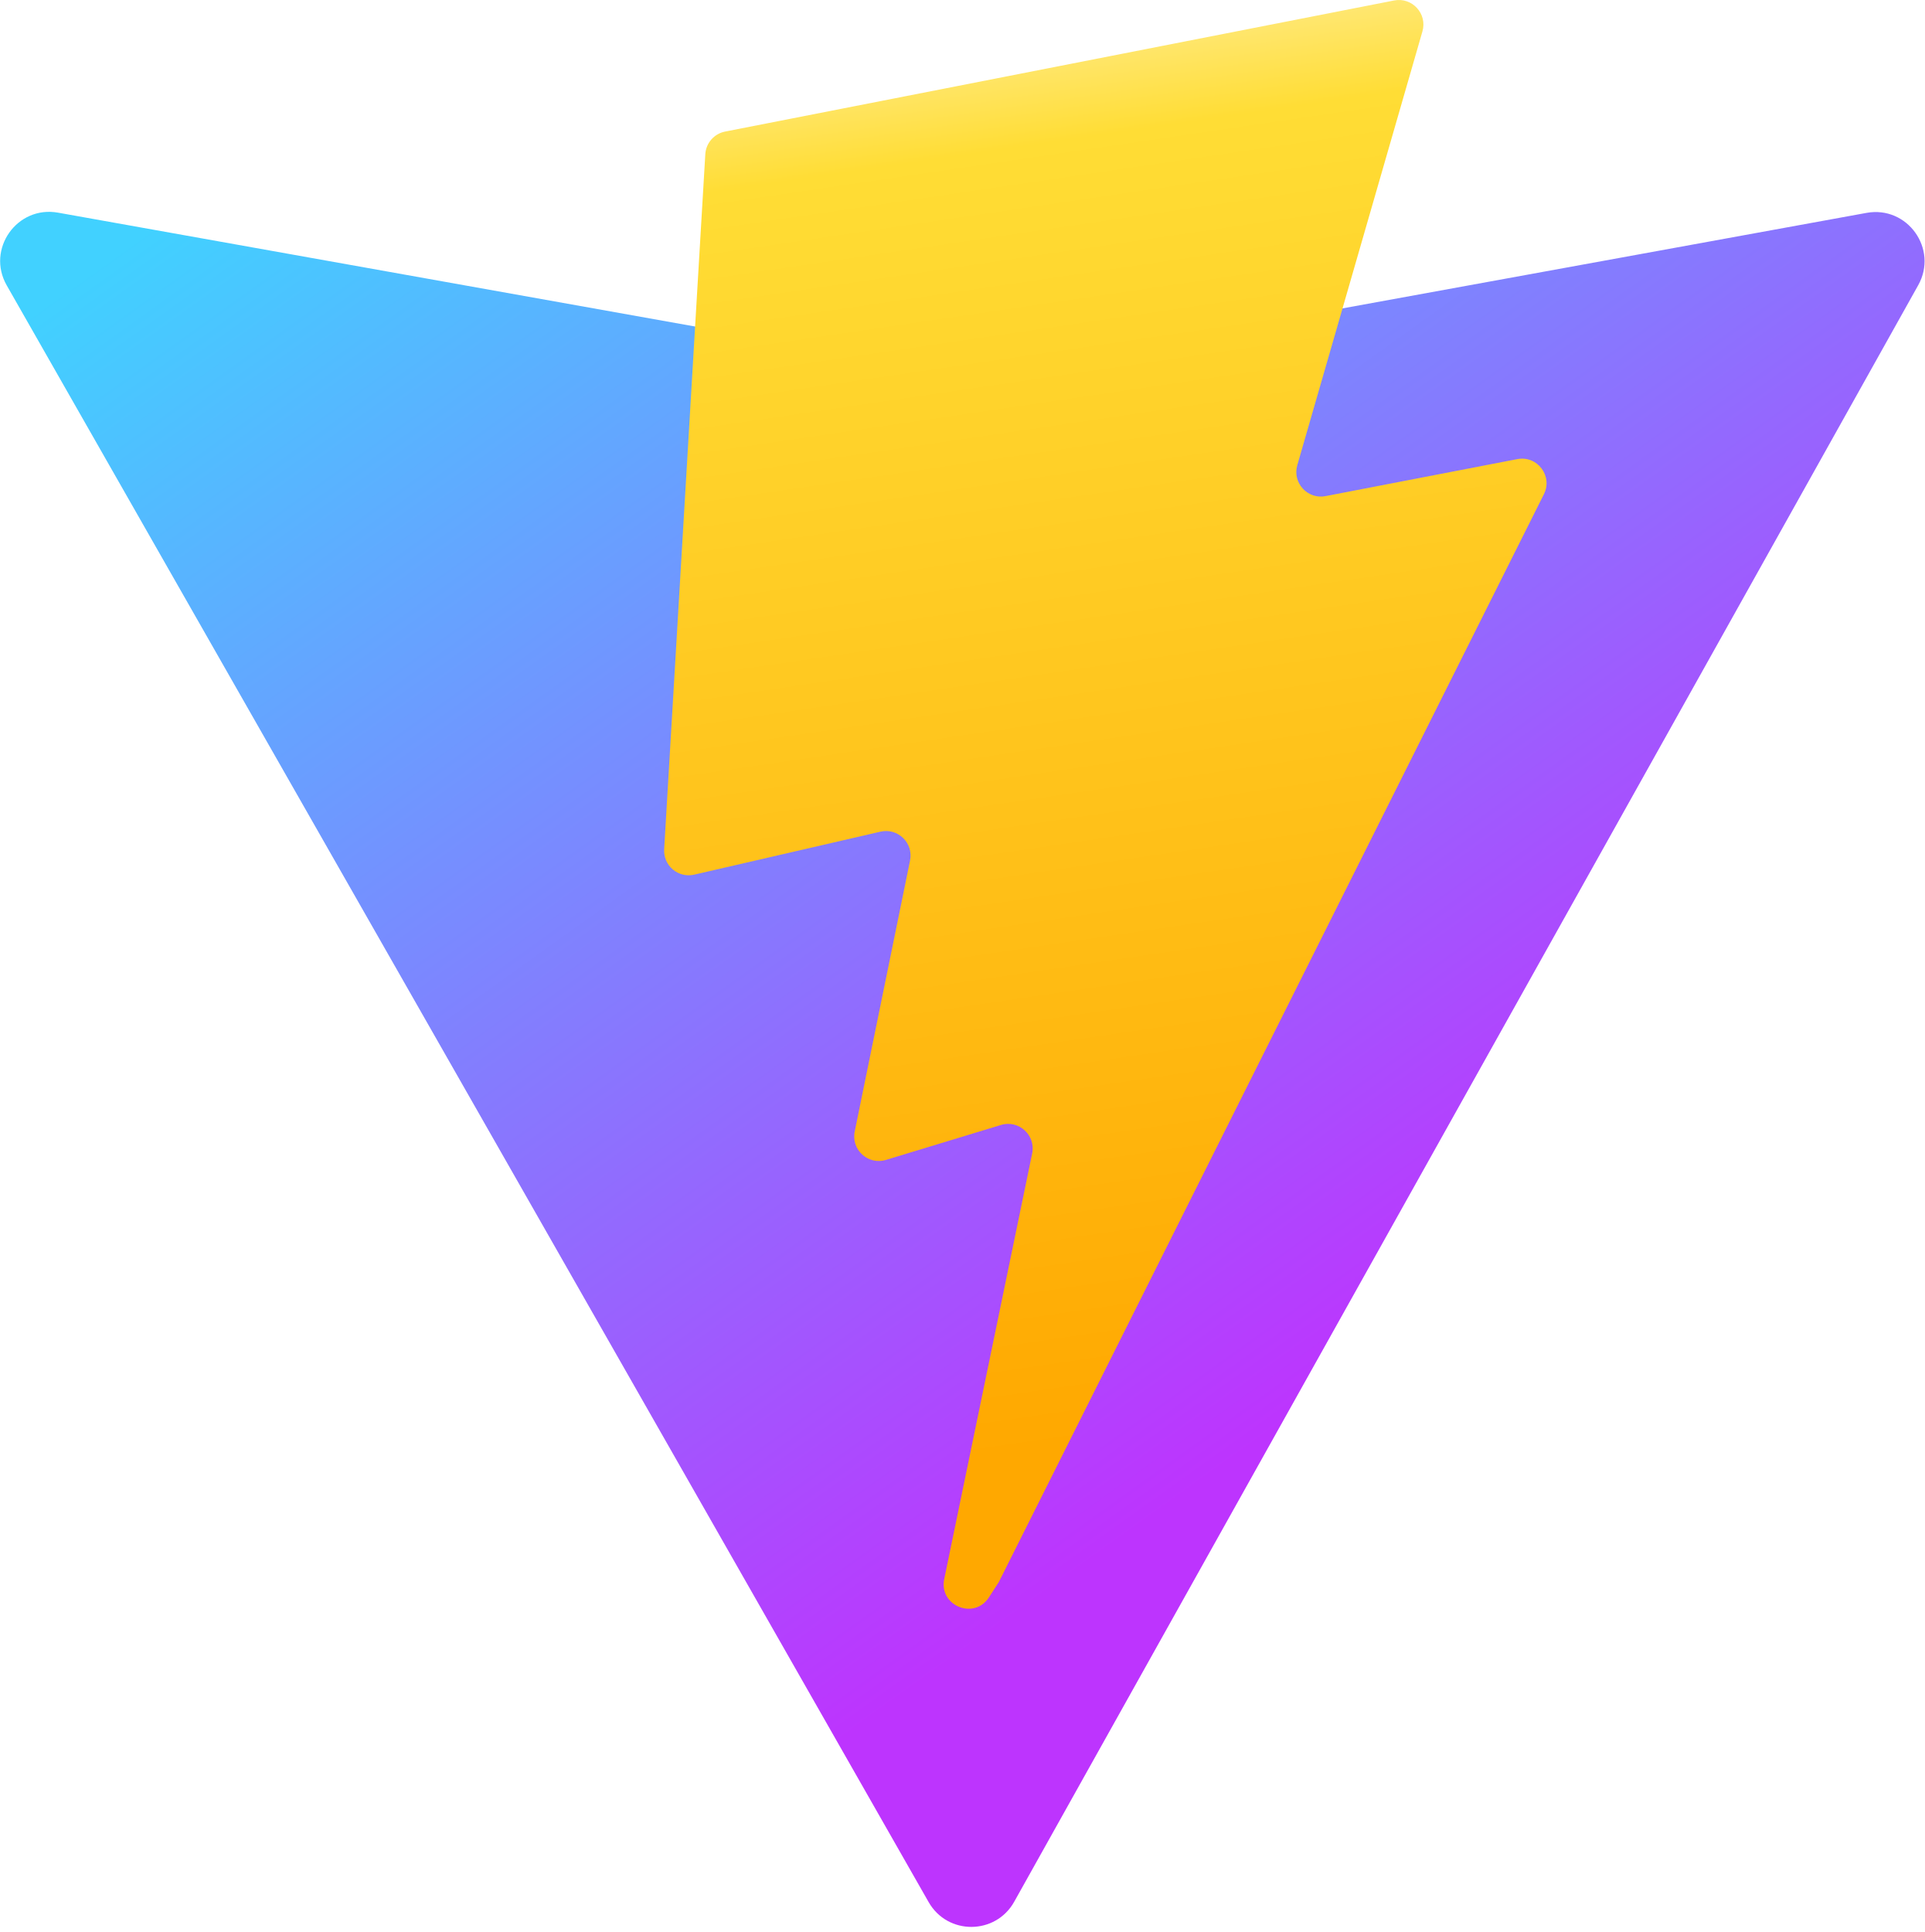
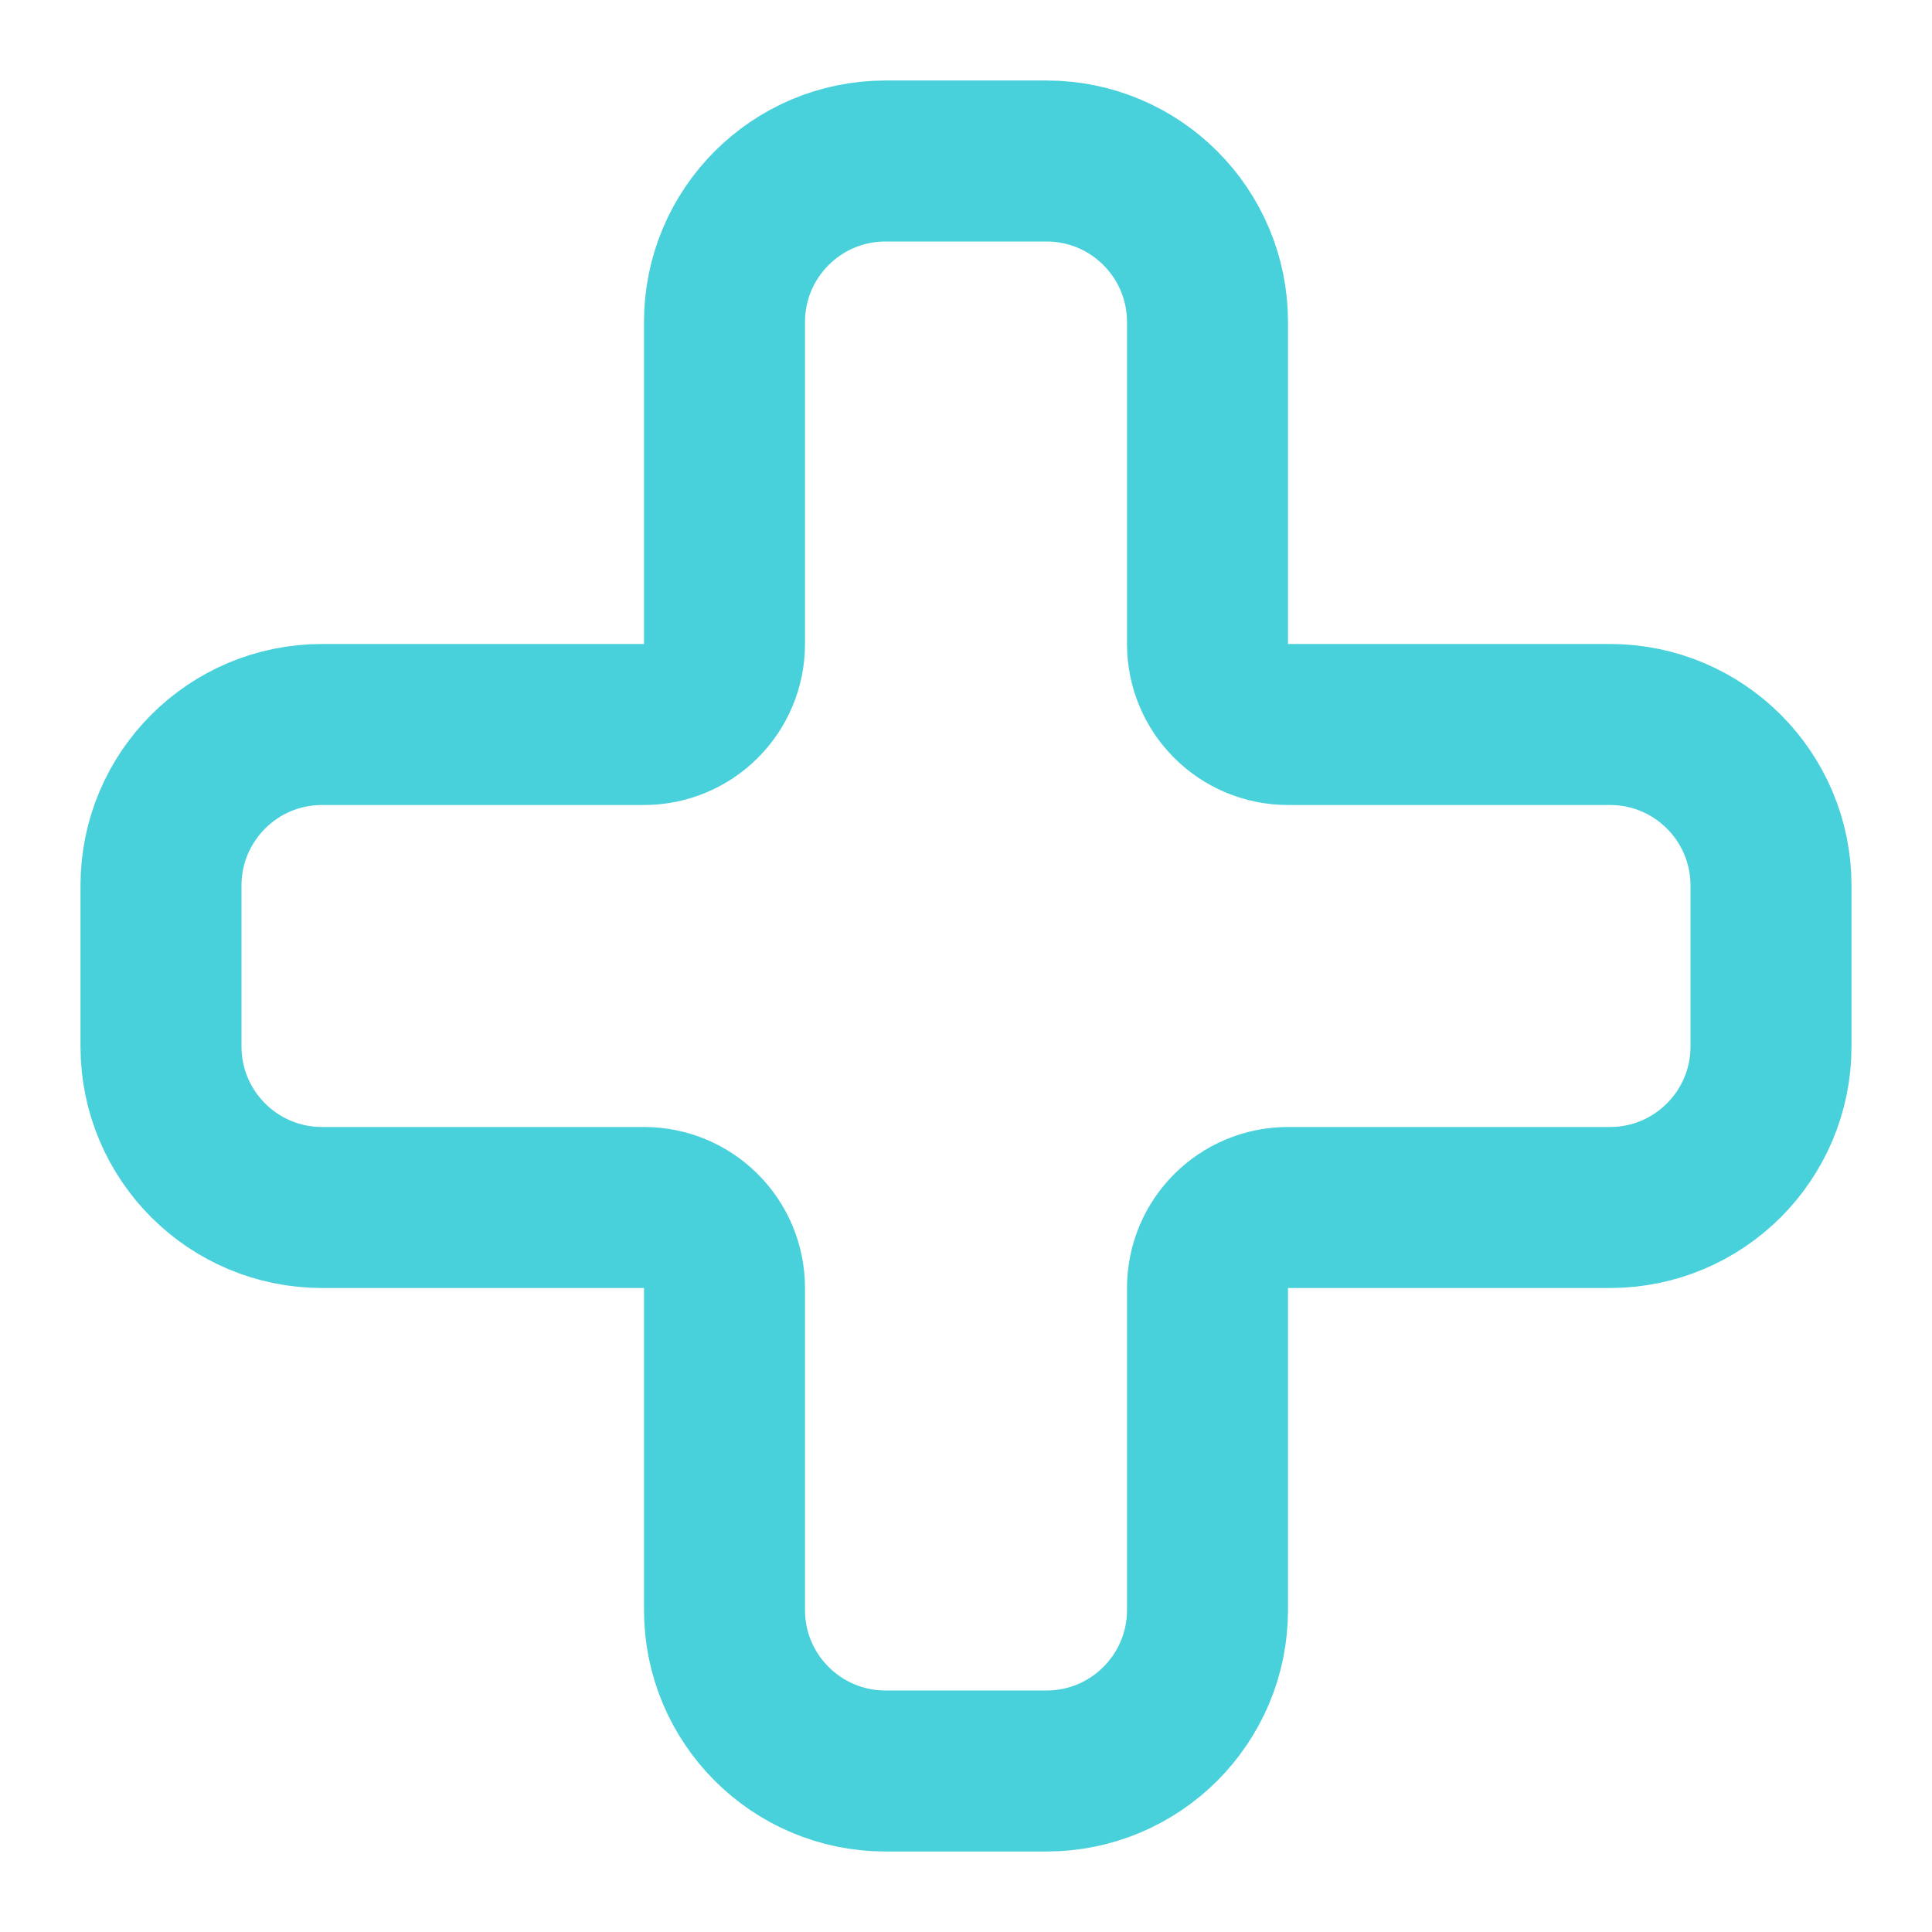
- <svg xmlns="http://www.w3.org/2000/svg" aria-hidden="true" role="img" class="iconify iconify--logos" width="31.88" height="32" preserveAspectRatio="xMidYMid meet" viewBox="0 0 256 257">
-   <defs>
-     <linearGradient id="IconifyId1813088fe1fbc01fb466" x1="-.828%" x2="57.636%" y1="7.652%" y2="78.411%">
-       <stop offset="0%" stop-color="#41D1FF" />
-       <stop offset="100%" stop-color="#BD34FE" />
-     </linearGradient>
-     <linearGradient id="IconifyId1813088fe1fbc01fb467" x1="43.376%" x2="50.316%" y1="2.242%" y2="89.03%">
-       <stop offset="0%" stop-color="#FFEA83" />
-       <stop offset="8.333%" stop-color="#FFDD35" />
-       <stop offset="100%" stop-color="#FFA800" />
-     </linearGradient>
-   </defs>
-   <path fill="url(#IconifyId1813088fe1fbc01fb466)" d="M255.153 37.938L134.897 252.976c-2.483 4.44-8.862 4.466-11.382.048L.875 37.958c-2.746-4.814 1.371-10.646 6.827-9.67l120.385 21.517a6.537 6.537 0 0 0 2.322-.004l117.867-21.483c5.438-.991 9.574 4.796 6.877 9.62Z" />
-   <path fill="url(#IconifyId1813088fe1fbc01fb467)" d="M185.432.063L96.44 17.501a3.268 3.268 0 0 0-2.634 3.014l-5.474 92.456a3.268 3.268 0 0 0 3.997 3.378l24.777-5.718c2.318-.535 4.413 1.507 3.936 3.838l-7.361 36.047c-.495 2.426 1.782 4.5 4.151 3.78l15.304-4.649c2.372-.72 4.652 1.36 4.15 3.788l-11.698 56.621c-.732 3.542 3.979 5.473 5.943 2.437l1.313-2.028l72.516-144.72c1.215-2.423-.88-5.186-3.54-4.672l-25.505 4.922c-2.396.462-4.435-1.77-3.759-4.114l16.646-57.705c.677-2.35-1.37-4.583-3.769-4.113Z" />
+ <svg xmlns="http://www.w3.org/2000/svg" width="88" height="88" viewBox="0 0 24 24" fill="none" stroke="#48d1db" stroke-width="2" stroke-linecap="round" stroke-linejoin="round" class="lucide lucide-cross-icon lucide-cross">
+   <path d="M4 9a2 2 0 0 0-2 2v2a2 2 0 0 0 2 2h4a1 1 0 0 1 1 1v4a2 2 0 0 0 2 2h2a2 2 0 0 0 2-2v-4a1 1 0 0 1 1-1h4a2 2 0 0 0 2-2v-2a2 2 0 0 0-2-2h-4a1 1 0 0 1-1-1V4a2 2 0 0 0-2-2h-2a2 2 0 0 0-2 2v4a1 1 0 0 1-1 1z" />
</svg>
